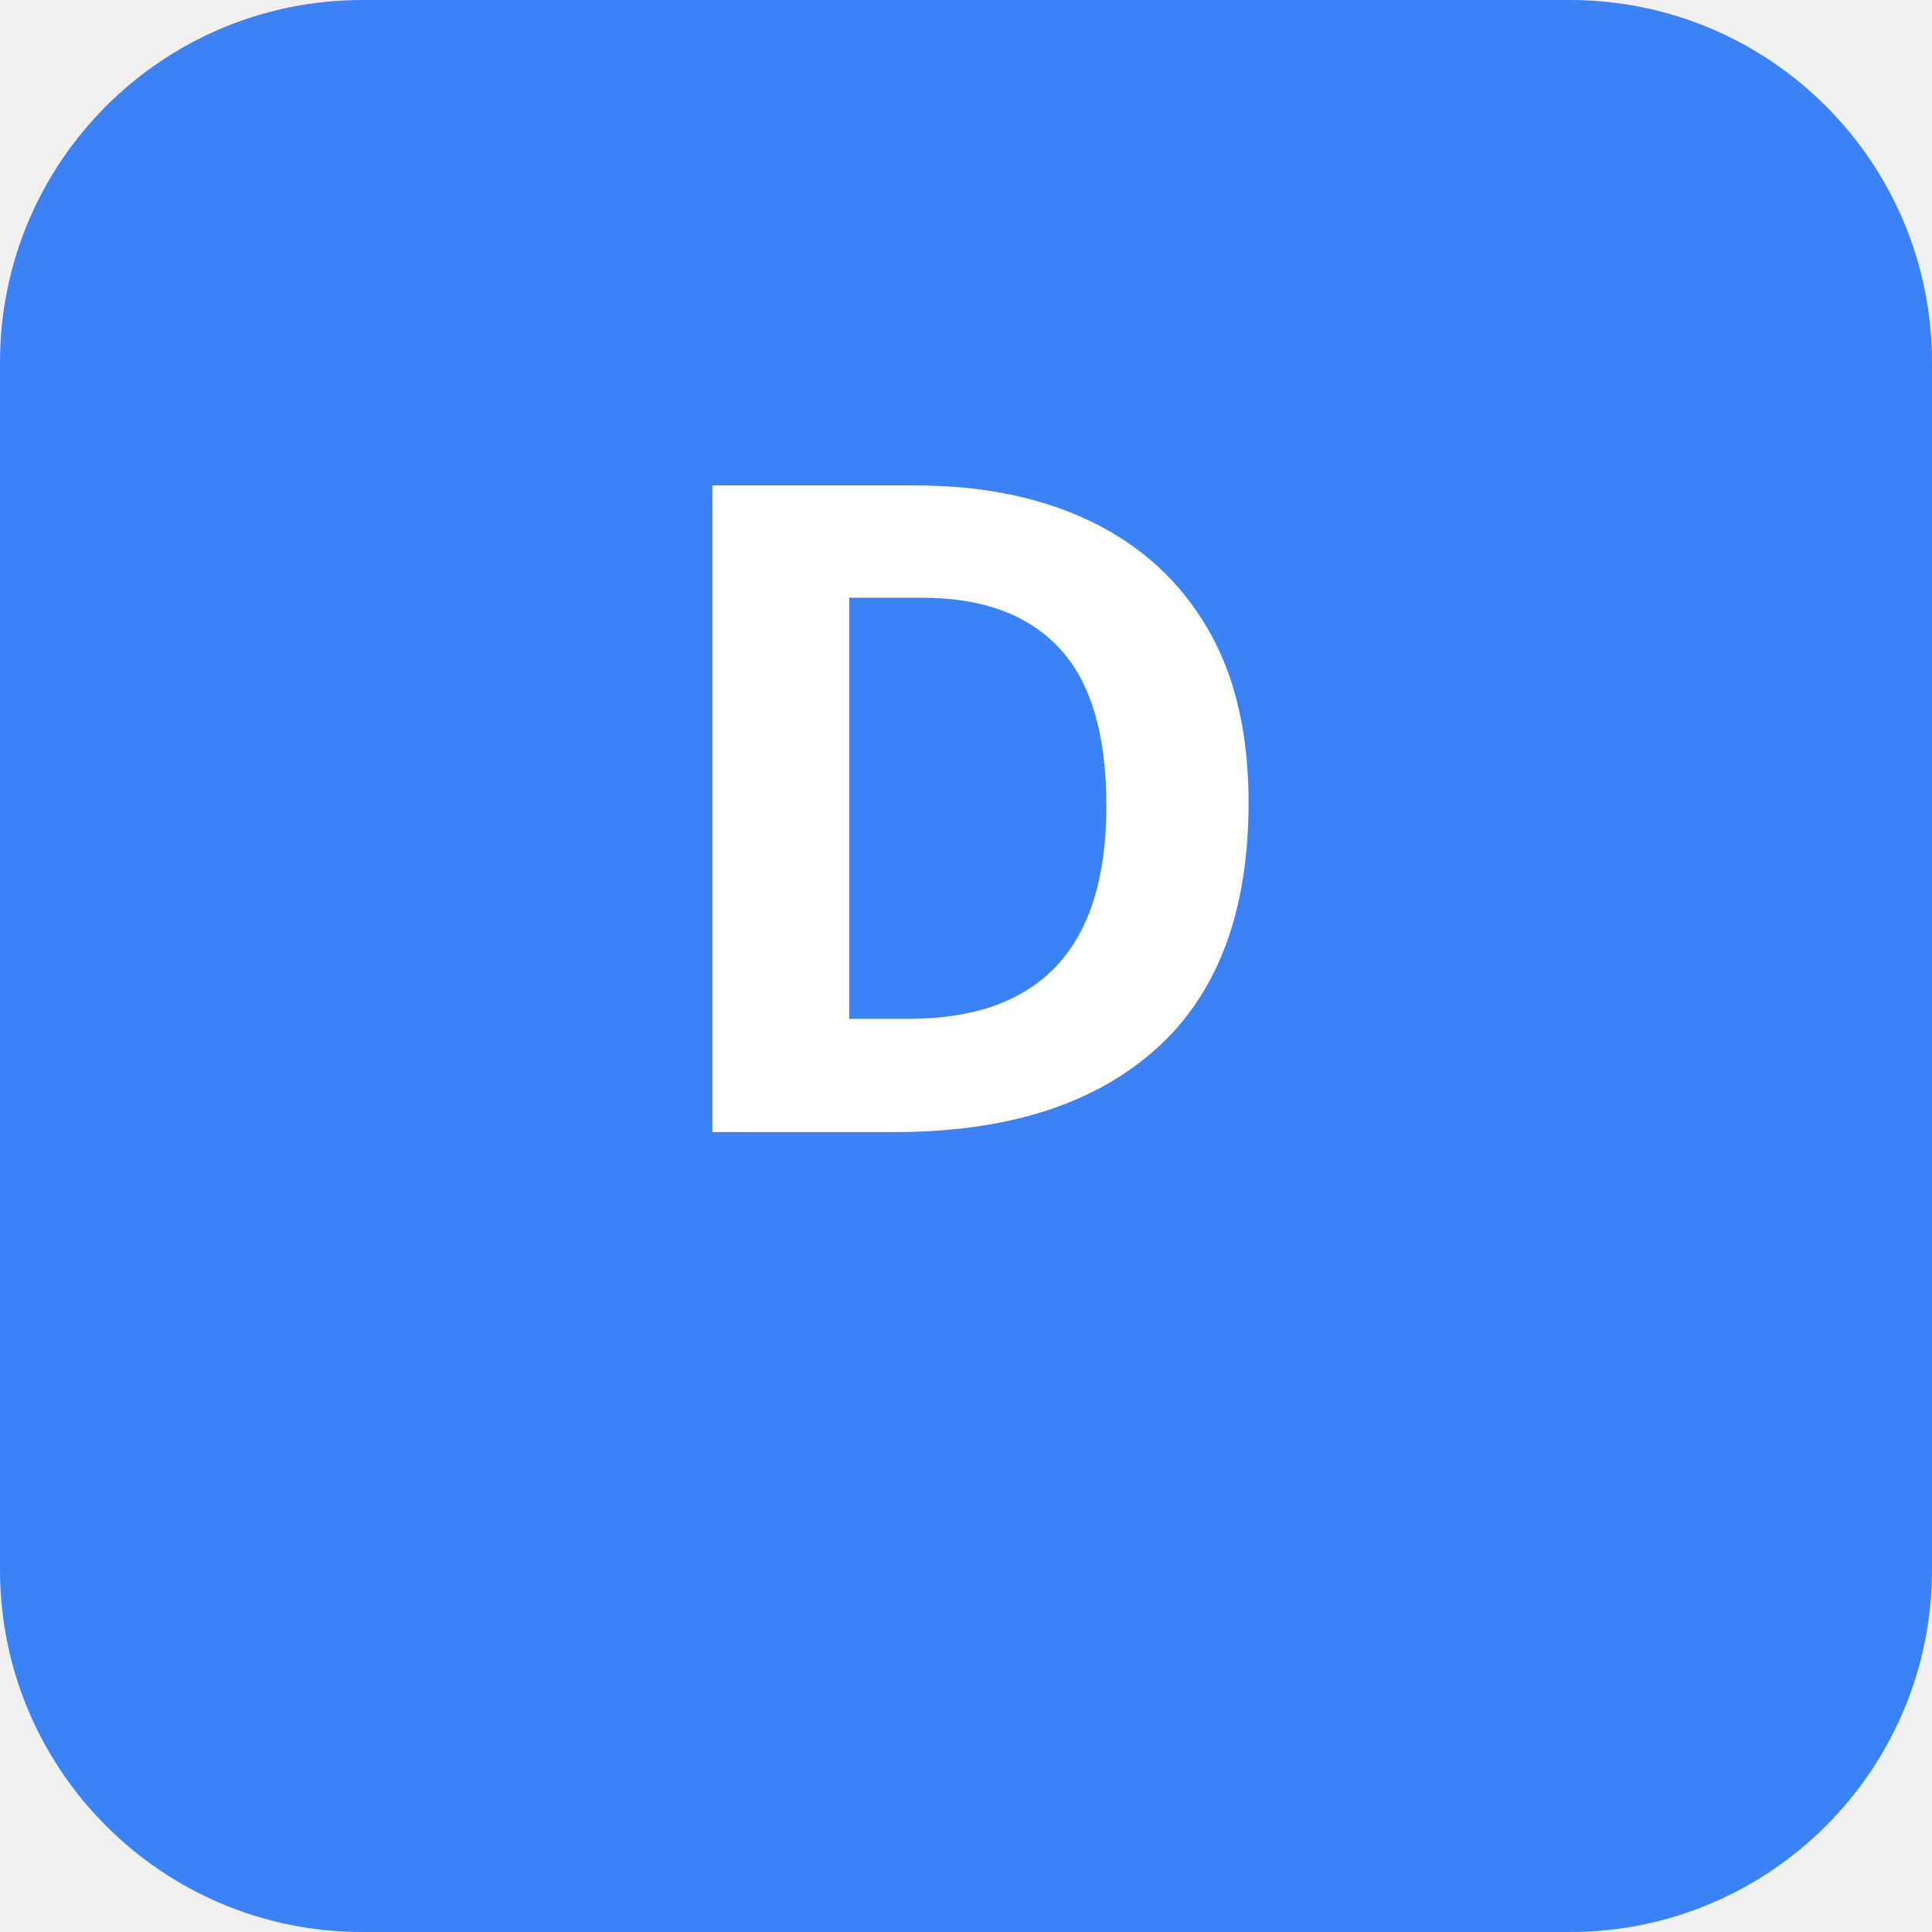
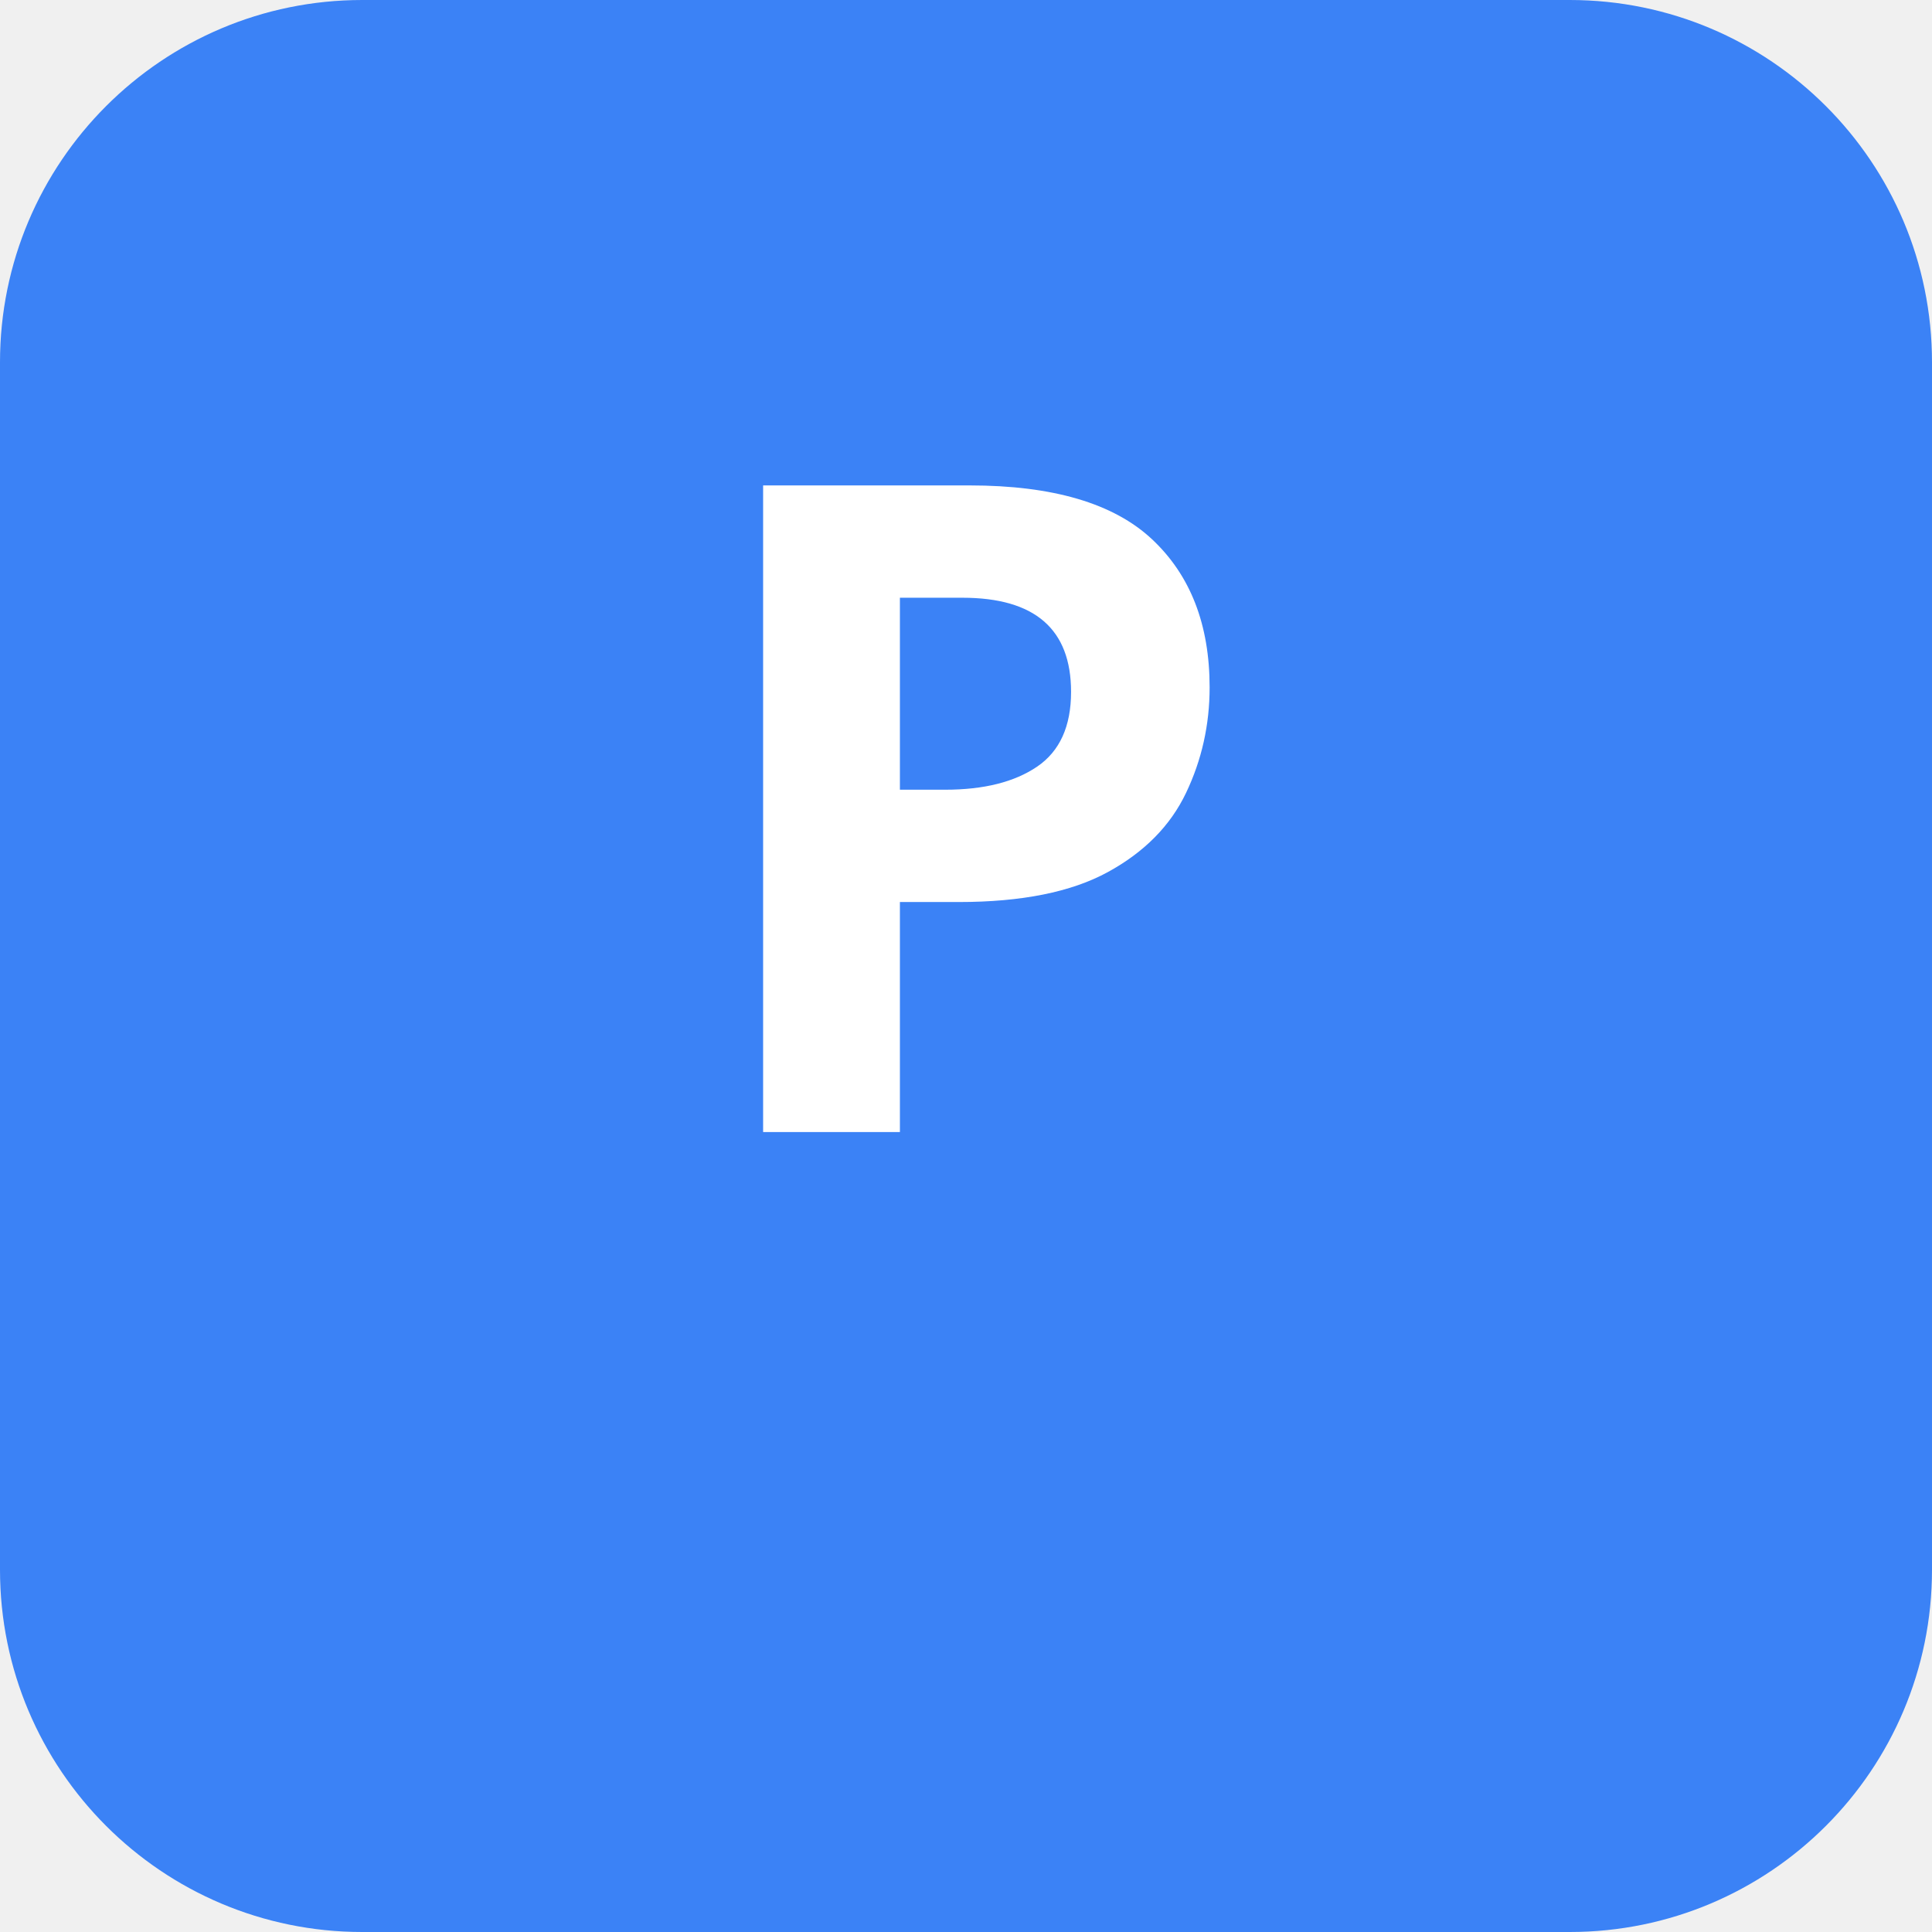
<svg xmlns="http://www.w3.org/2000/svg" width="512" height="512" viewBox="0 0 512 512">
  <rect width="512" height="512" rx="96" fill="#3b82f6" />
-   <text x="256" y="300" text-anchor="middle" font-family="system-ui, sans-serif" font-size="240" font-weight="700" fill="white">D</text>
+   <text x="256" y="300" text-anchor="middle" font-family="system-ui, sans-serif" font-size="240" font-weight="700" fill="white">P</text>
</svg>
